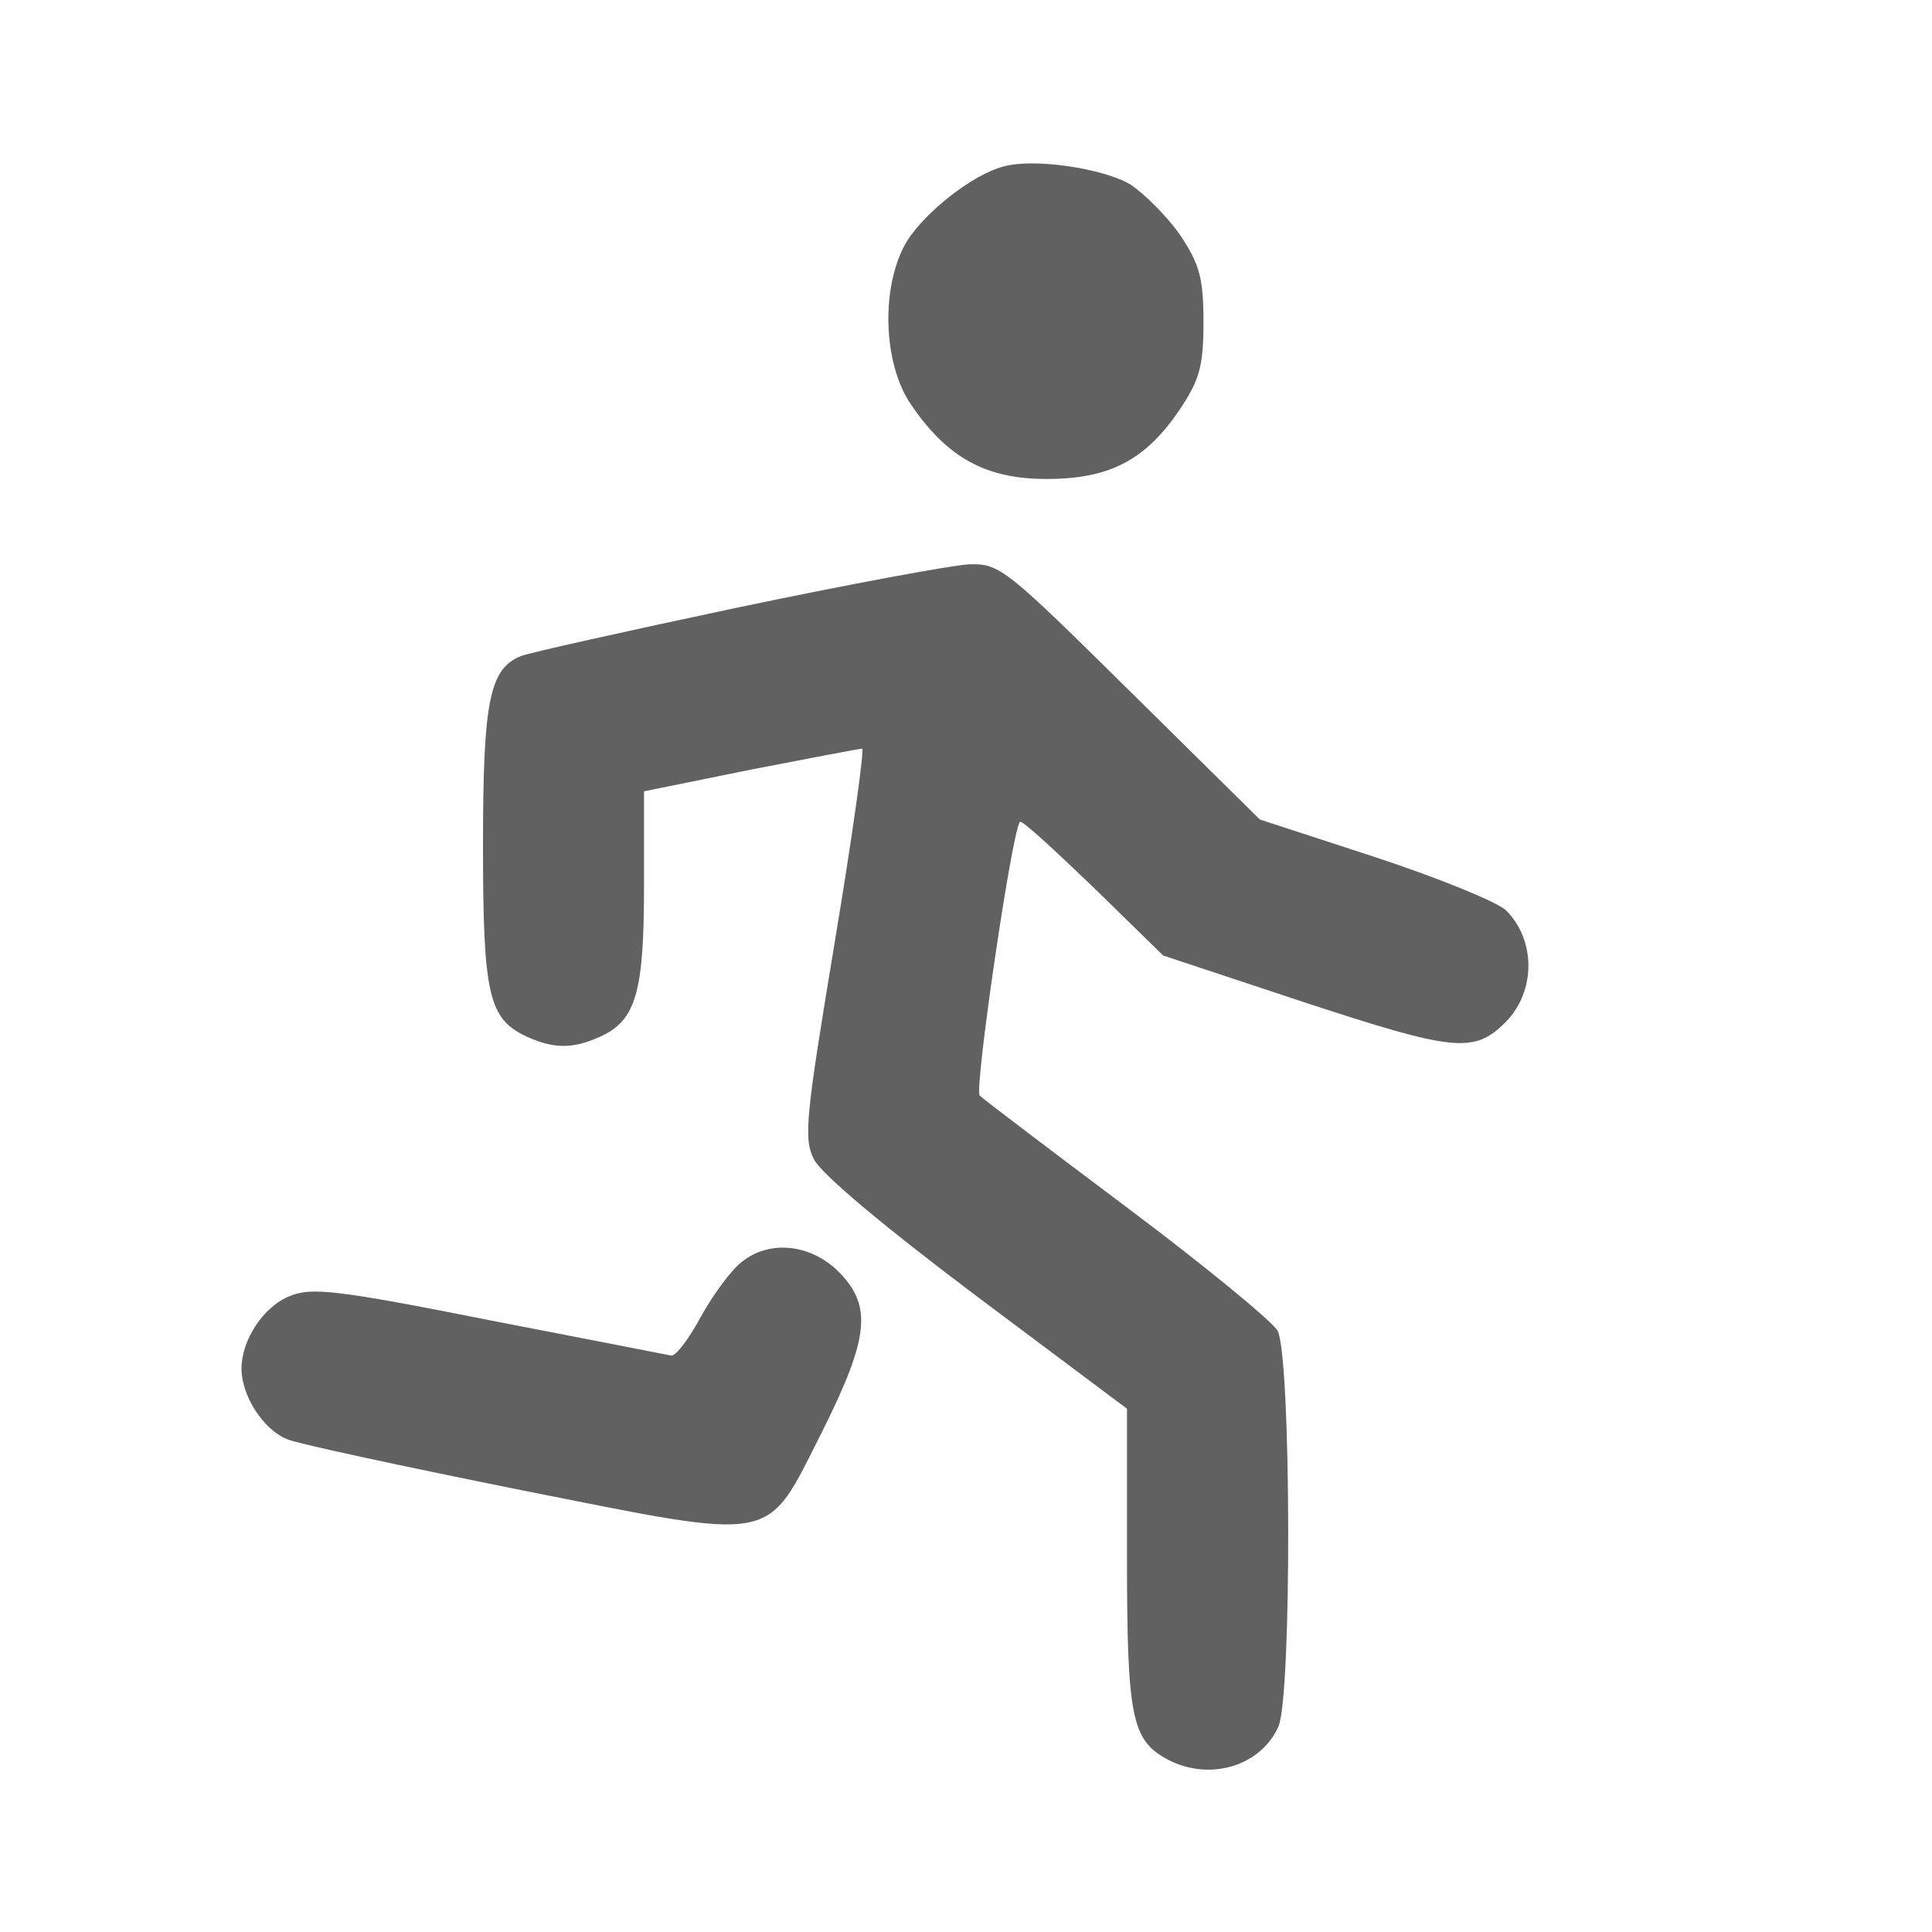
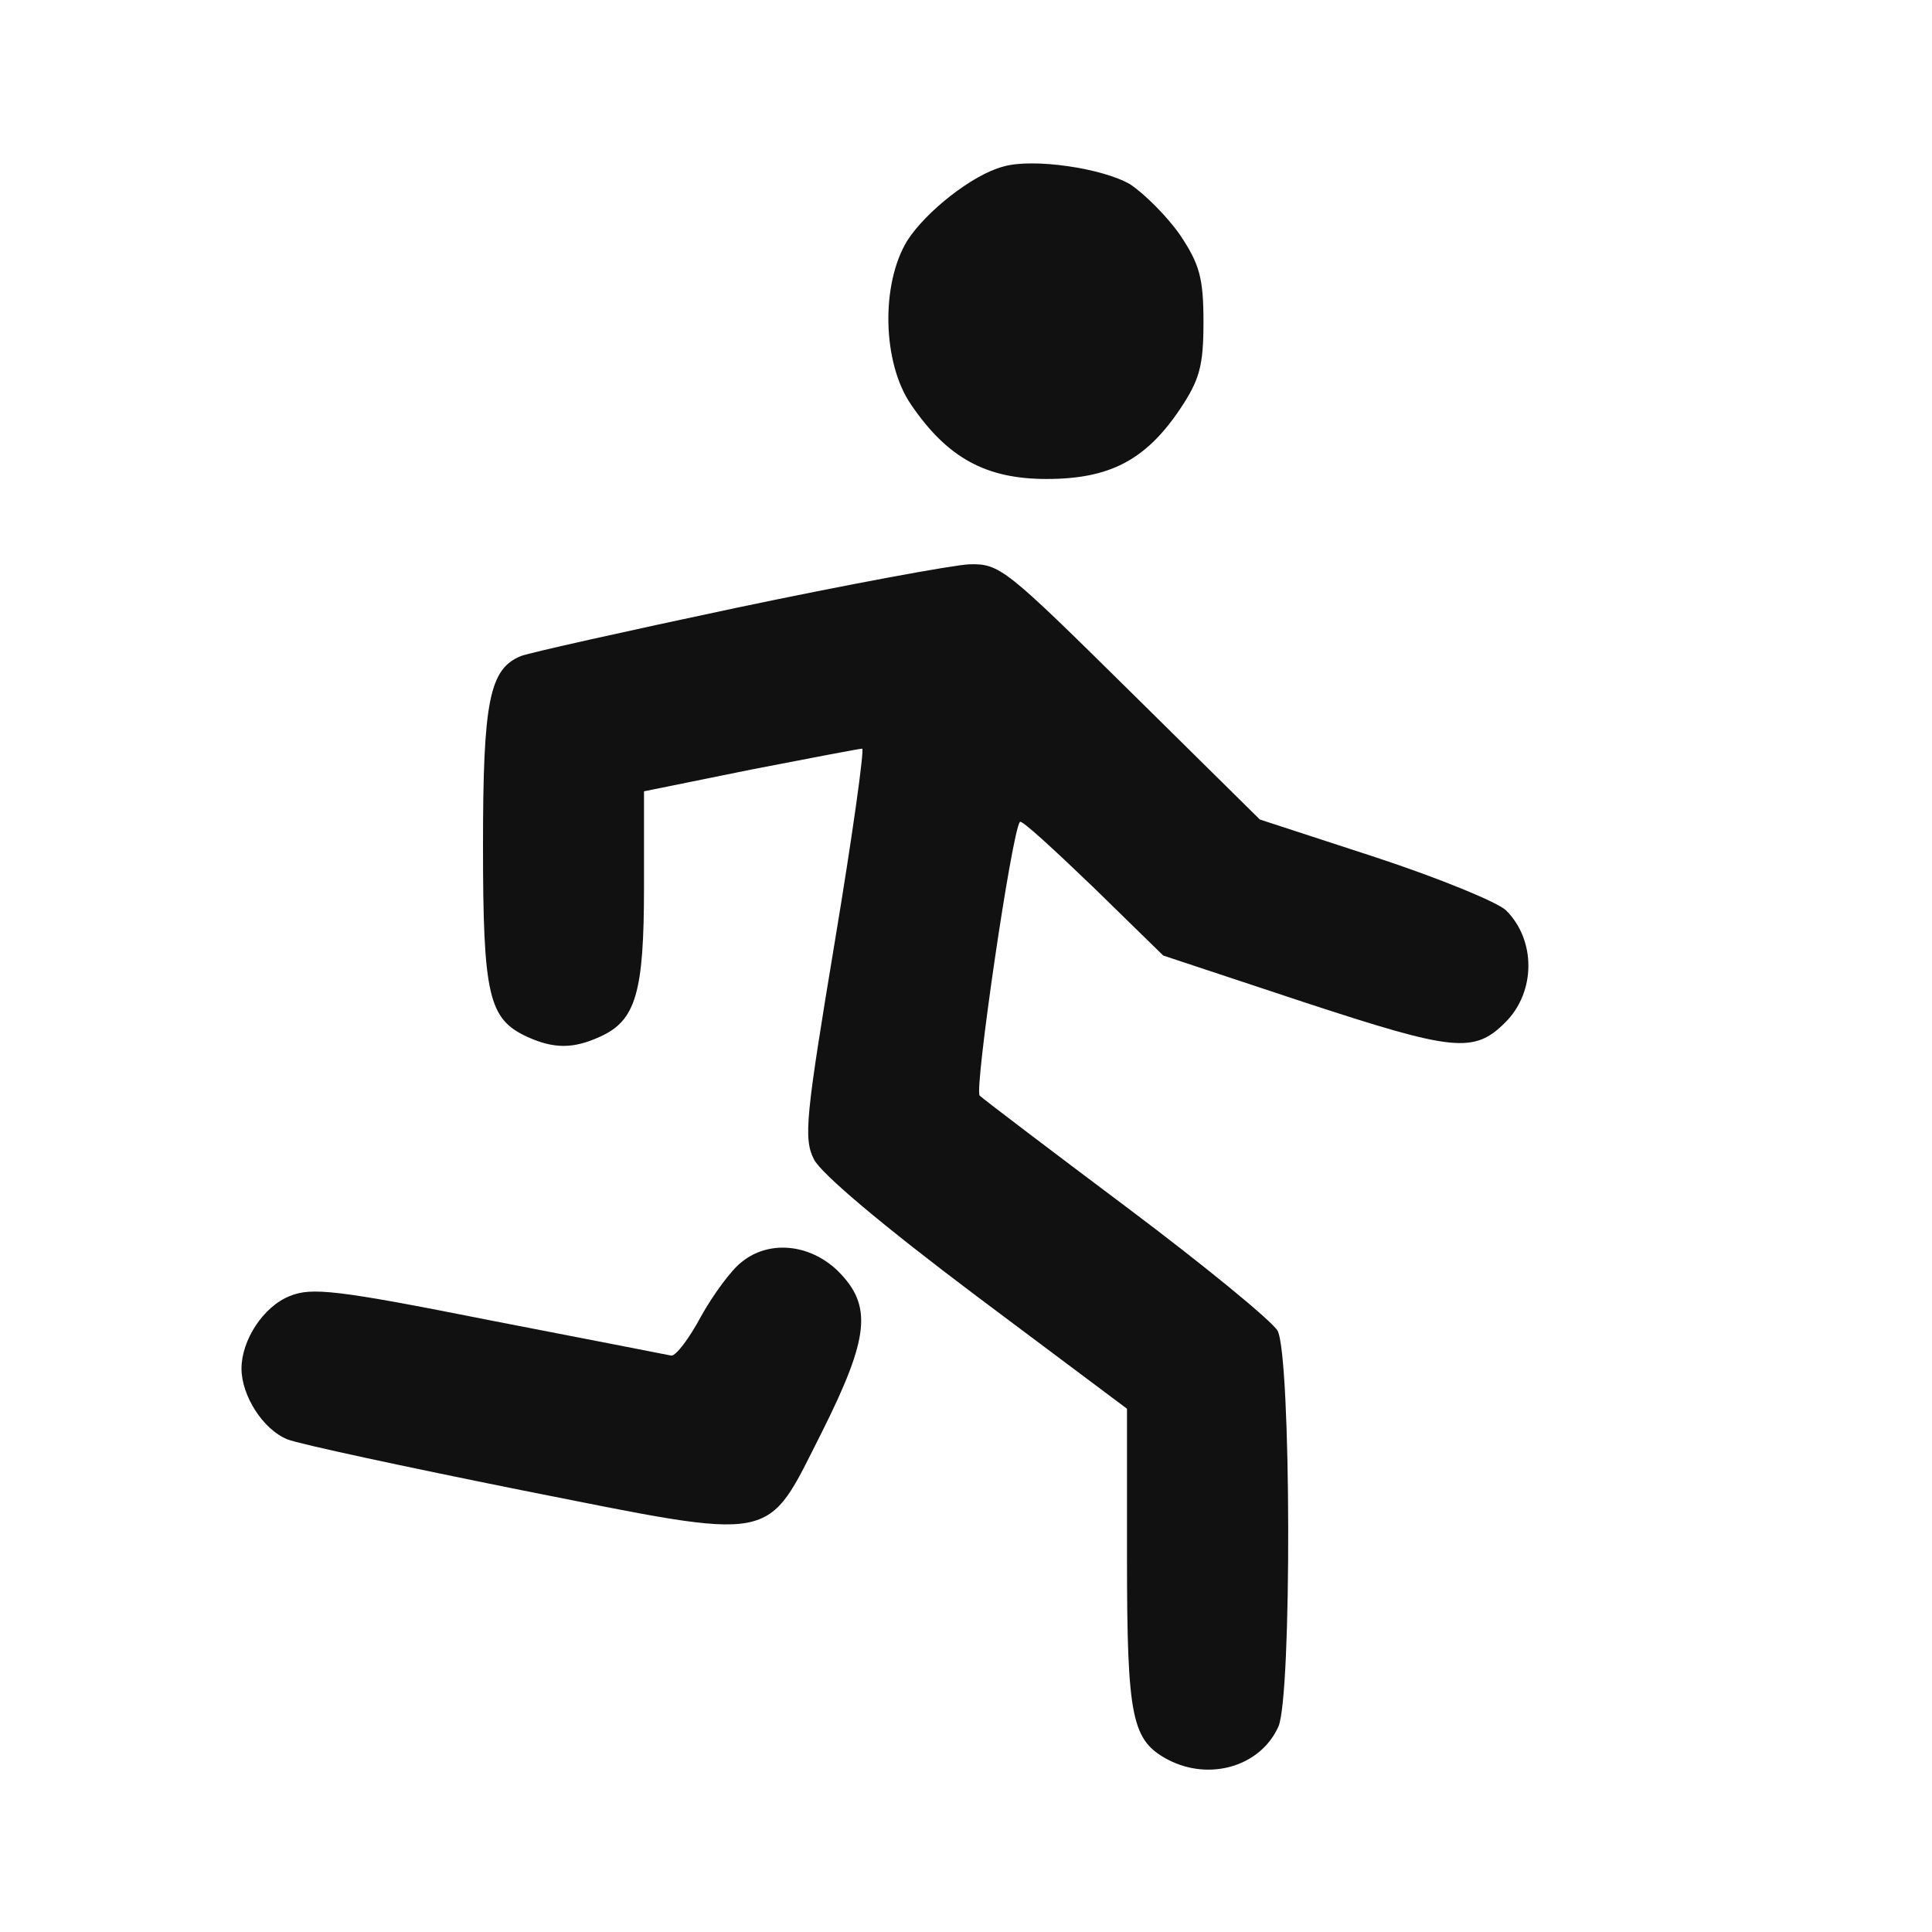
- <svg xmlns="http://www.w3.org/2000/svg" version="1.0" width="240pt" height="240pt" viewBox="0 0 240 240" preserveAspectRatio="xMidYMid meet" fill="#616161">
-   <g transform="translate(0,240) scale(0.1,-0.1)" fill="#616161" stroke="none">
+ <svg xmlns="http://www.w3.org/2000/svg" version="1.0" width="240pt" height="240pt" viewBox="0 0 240 240" preserveAspectRatio="xMidYMid meet" fill="#111111">
+   <g transform="translate(0,240) scale(0.1,-0.1)" fill="#111111" stroke="none">
    <path d="M1246 2193 c-38 -10 -96 -56 -119 -92 -33 -54 -31 -152 5 -204 45 -66 93 -92 168 -92 78 0 123 23 166 87 24 36 29 53 29 108 0 55 -5 72 -29 108 -16 23 -44 51 -62 63 -34 20 -121 33 -158 22z" />
    <path d="M915 1645 c-137 -29 -258 -56 -268 -60 -39 -16 -47 -56 -47 -235 0 -187 7 -216 55 -238 33 -15 57 -15 90 0 45 20 55 55 55 186 l0 119 133 27 c72 14 135 26 138 26 3 0 -12 -108 -34 -240 -36 -217 -39 -244 -26 -270 9 -18 85 -82 202 -170 l187 -140 0 -185 c0 -200 6 -227 51 -251 52 -27 115 -8 137 41 17 37 16 461 -1 492 -7 12 -91 81 -187 153 -96 72 -179 135 -183 139 -7 7 40 329 50 340 2 3 42 -34 91 -81 l87 -85 175 -58 c186 -61 211 -64 250 -25 38 38 38 102 1 139 -10 10 -83 40 -162 66 l-144 47 -161 159 c-155 153 -162 159 -200 158 -21 -1 -151 -25 -289 -54z" />
    <path d="M921 832 c-12 -9 -35 -40 -50 -67 -15 -28 -31 -49 -37 -49 -5 1 -107 21 -226 44 -191 38 -221 41 -248 30 -33 -13 -60 -55 -60 -90 0 -34 27 -76 57 -88 15 -6 146 -34 290 -63 323 -64 303 -68 374 72 59 118 63 157 20 200 -35 34 -86 39 -120 11z" />
  </g>
</svg>
